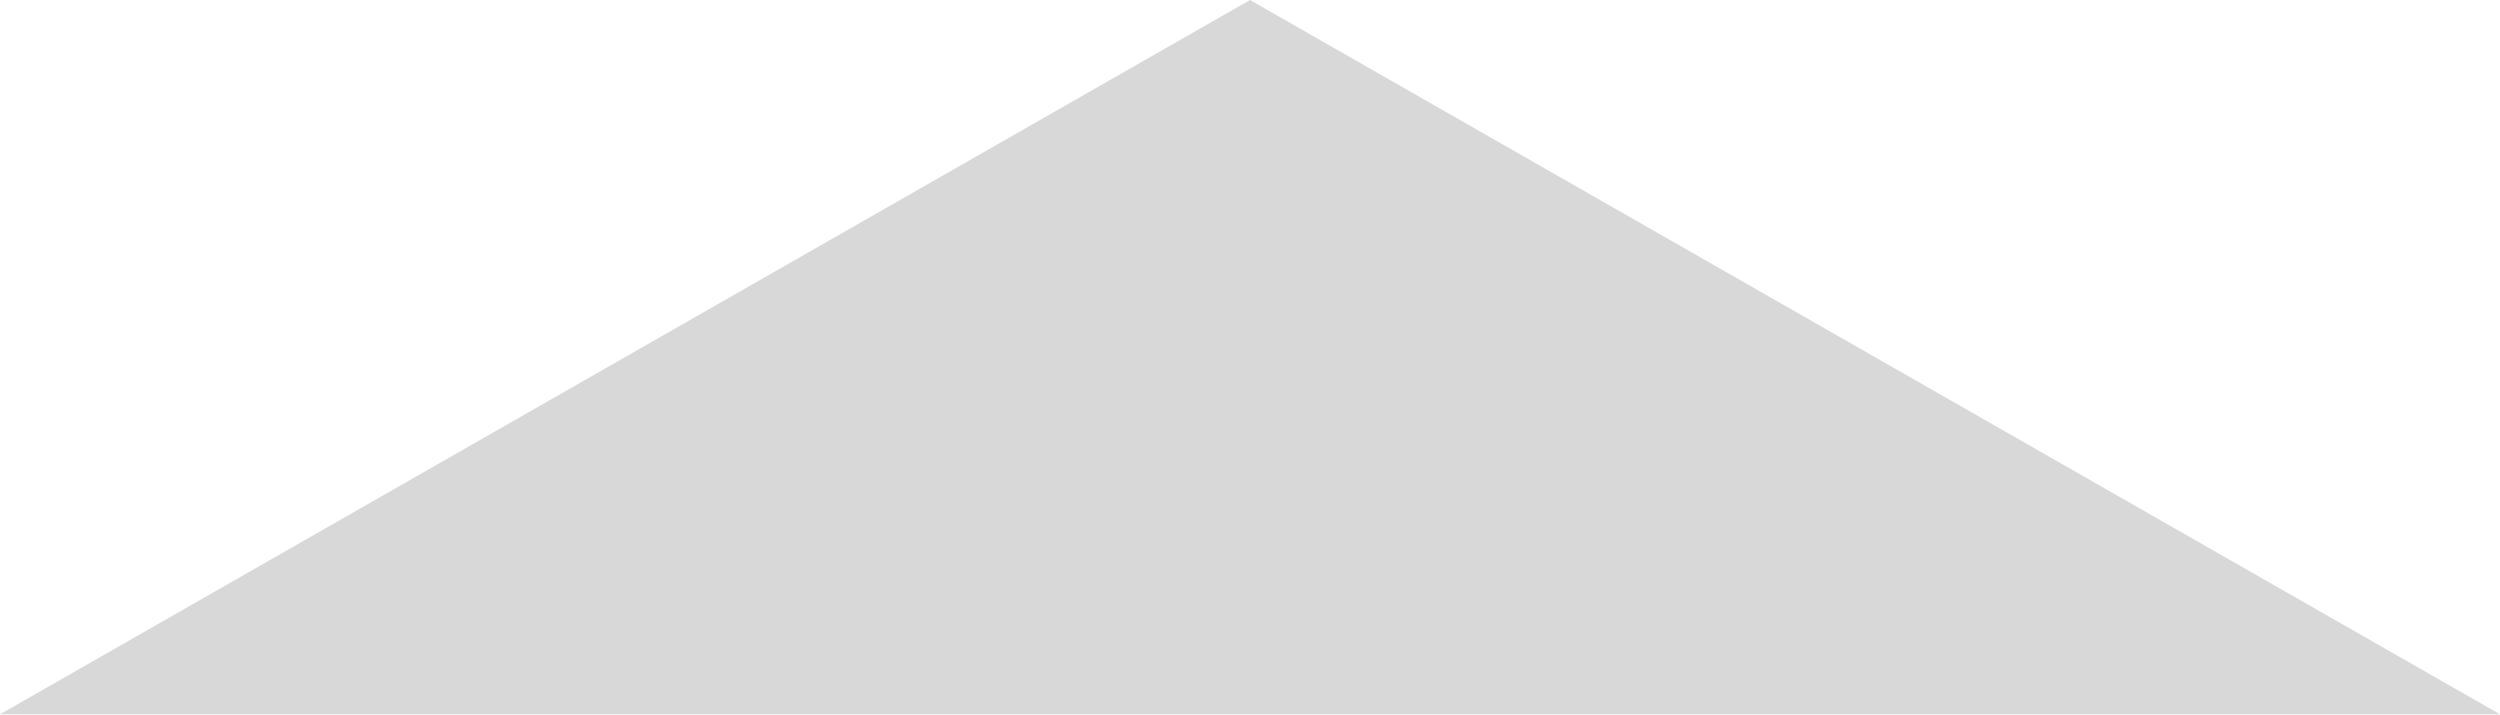
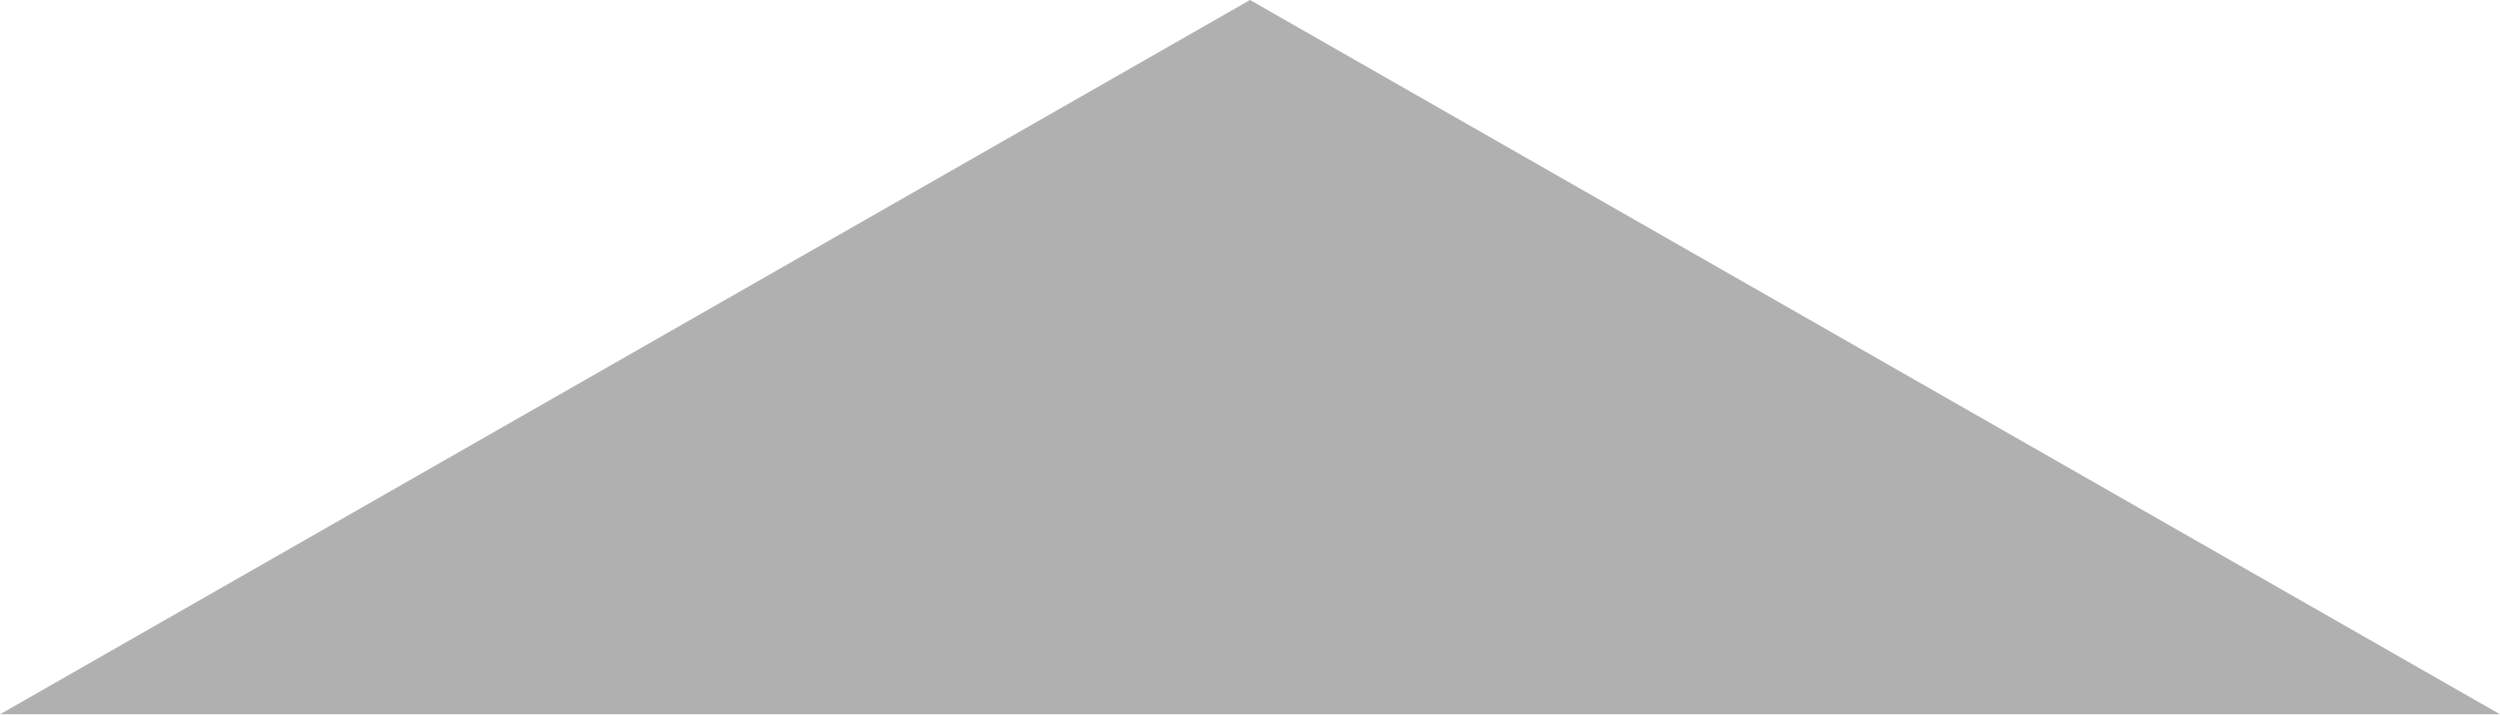
<svg xmlns="http://www.w3.org/2000/svg" width="14px" height="4px" viewBox="0 0 14 4" version="1.1">
-   <g stroke="none" stroke-width="1" fill-rule="evenodd" fill="#D8D8D8">
+   <g stroke="none" stroke-width="1" fill-rule="evenodd" fill="#B0B0B0">
    <polygon points="0 4 14 4 7 0" />
  </g>
</svg>
